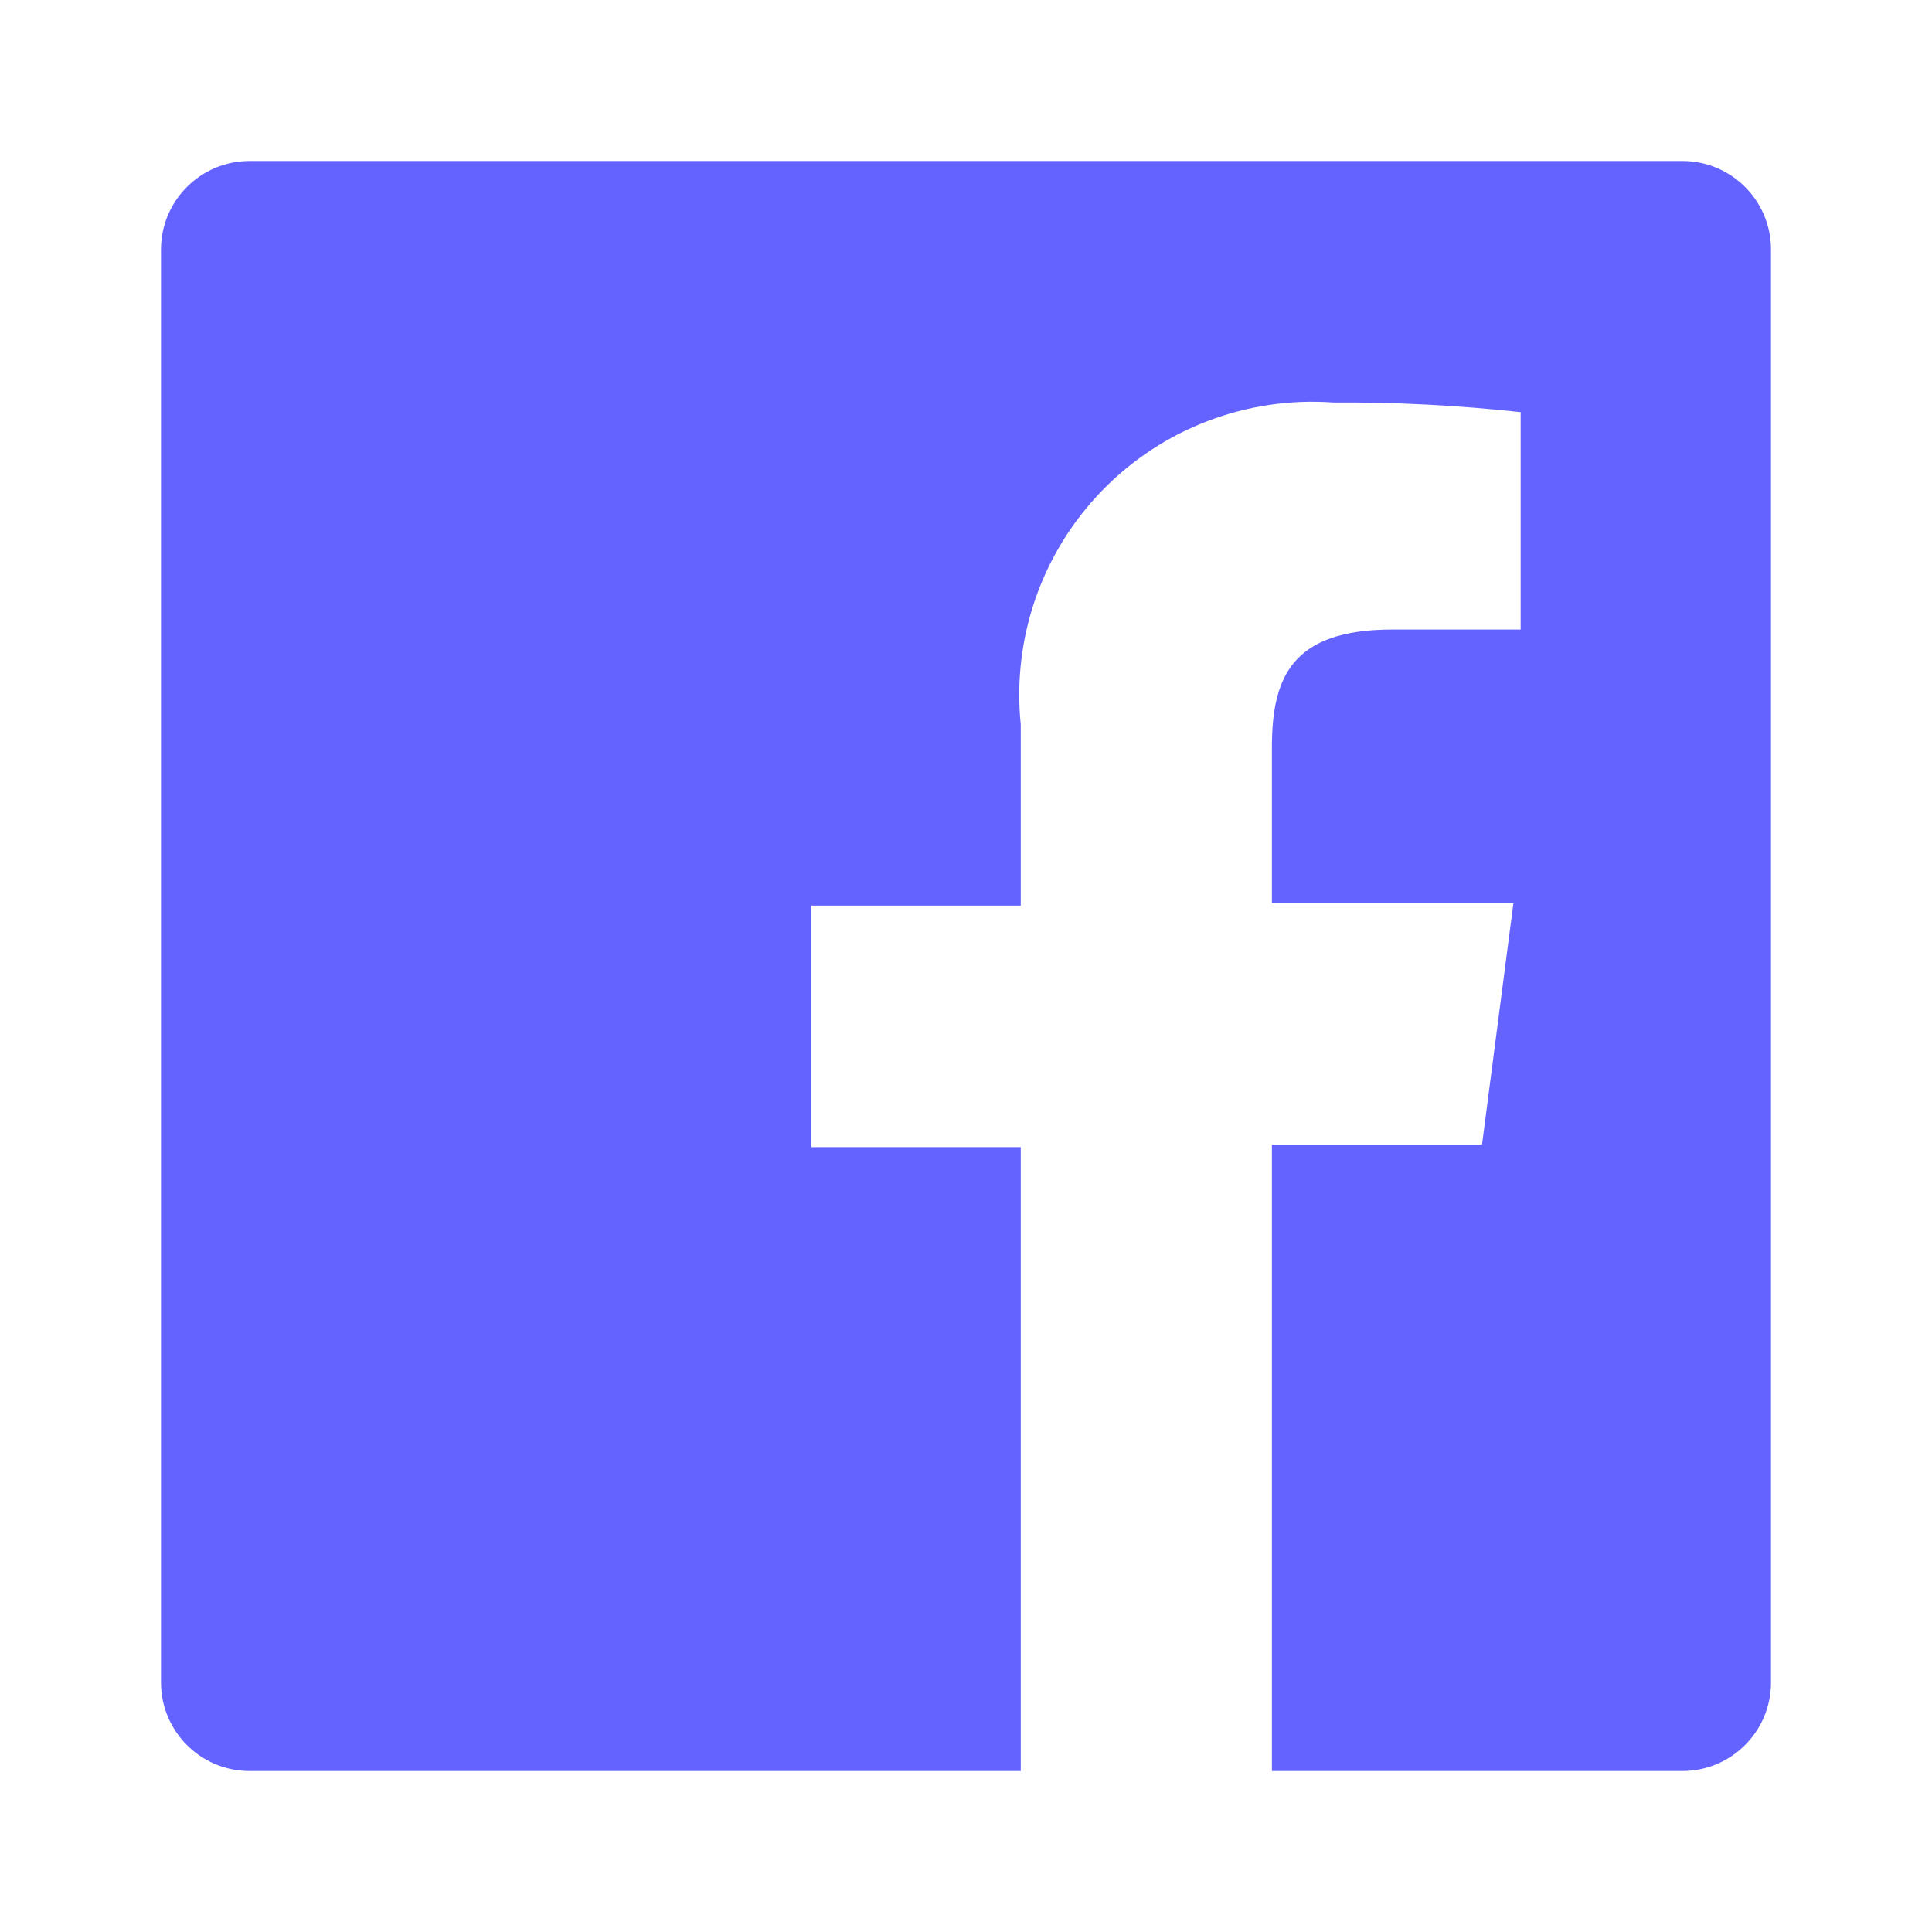
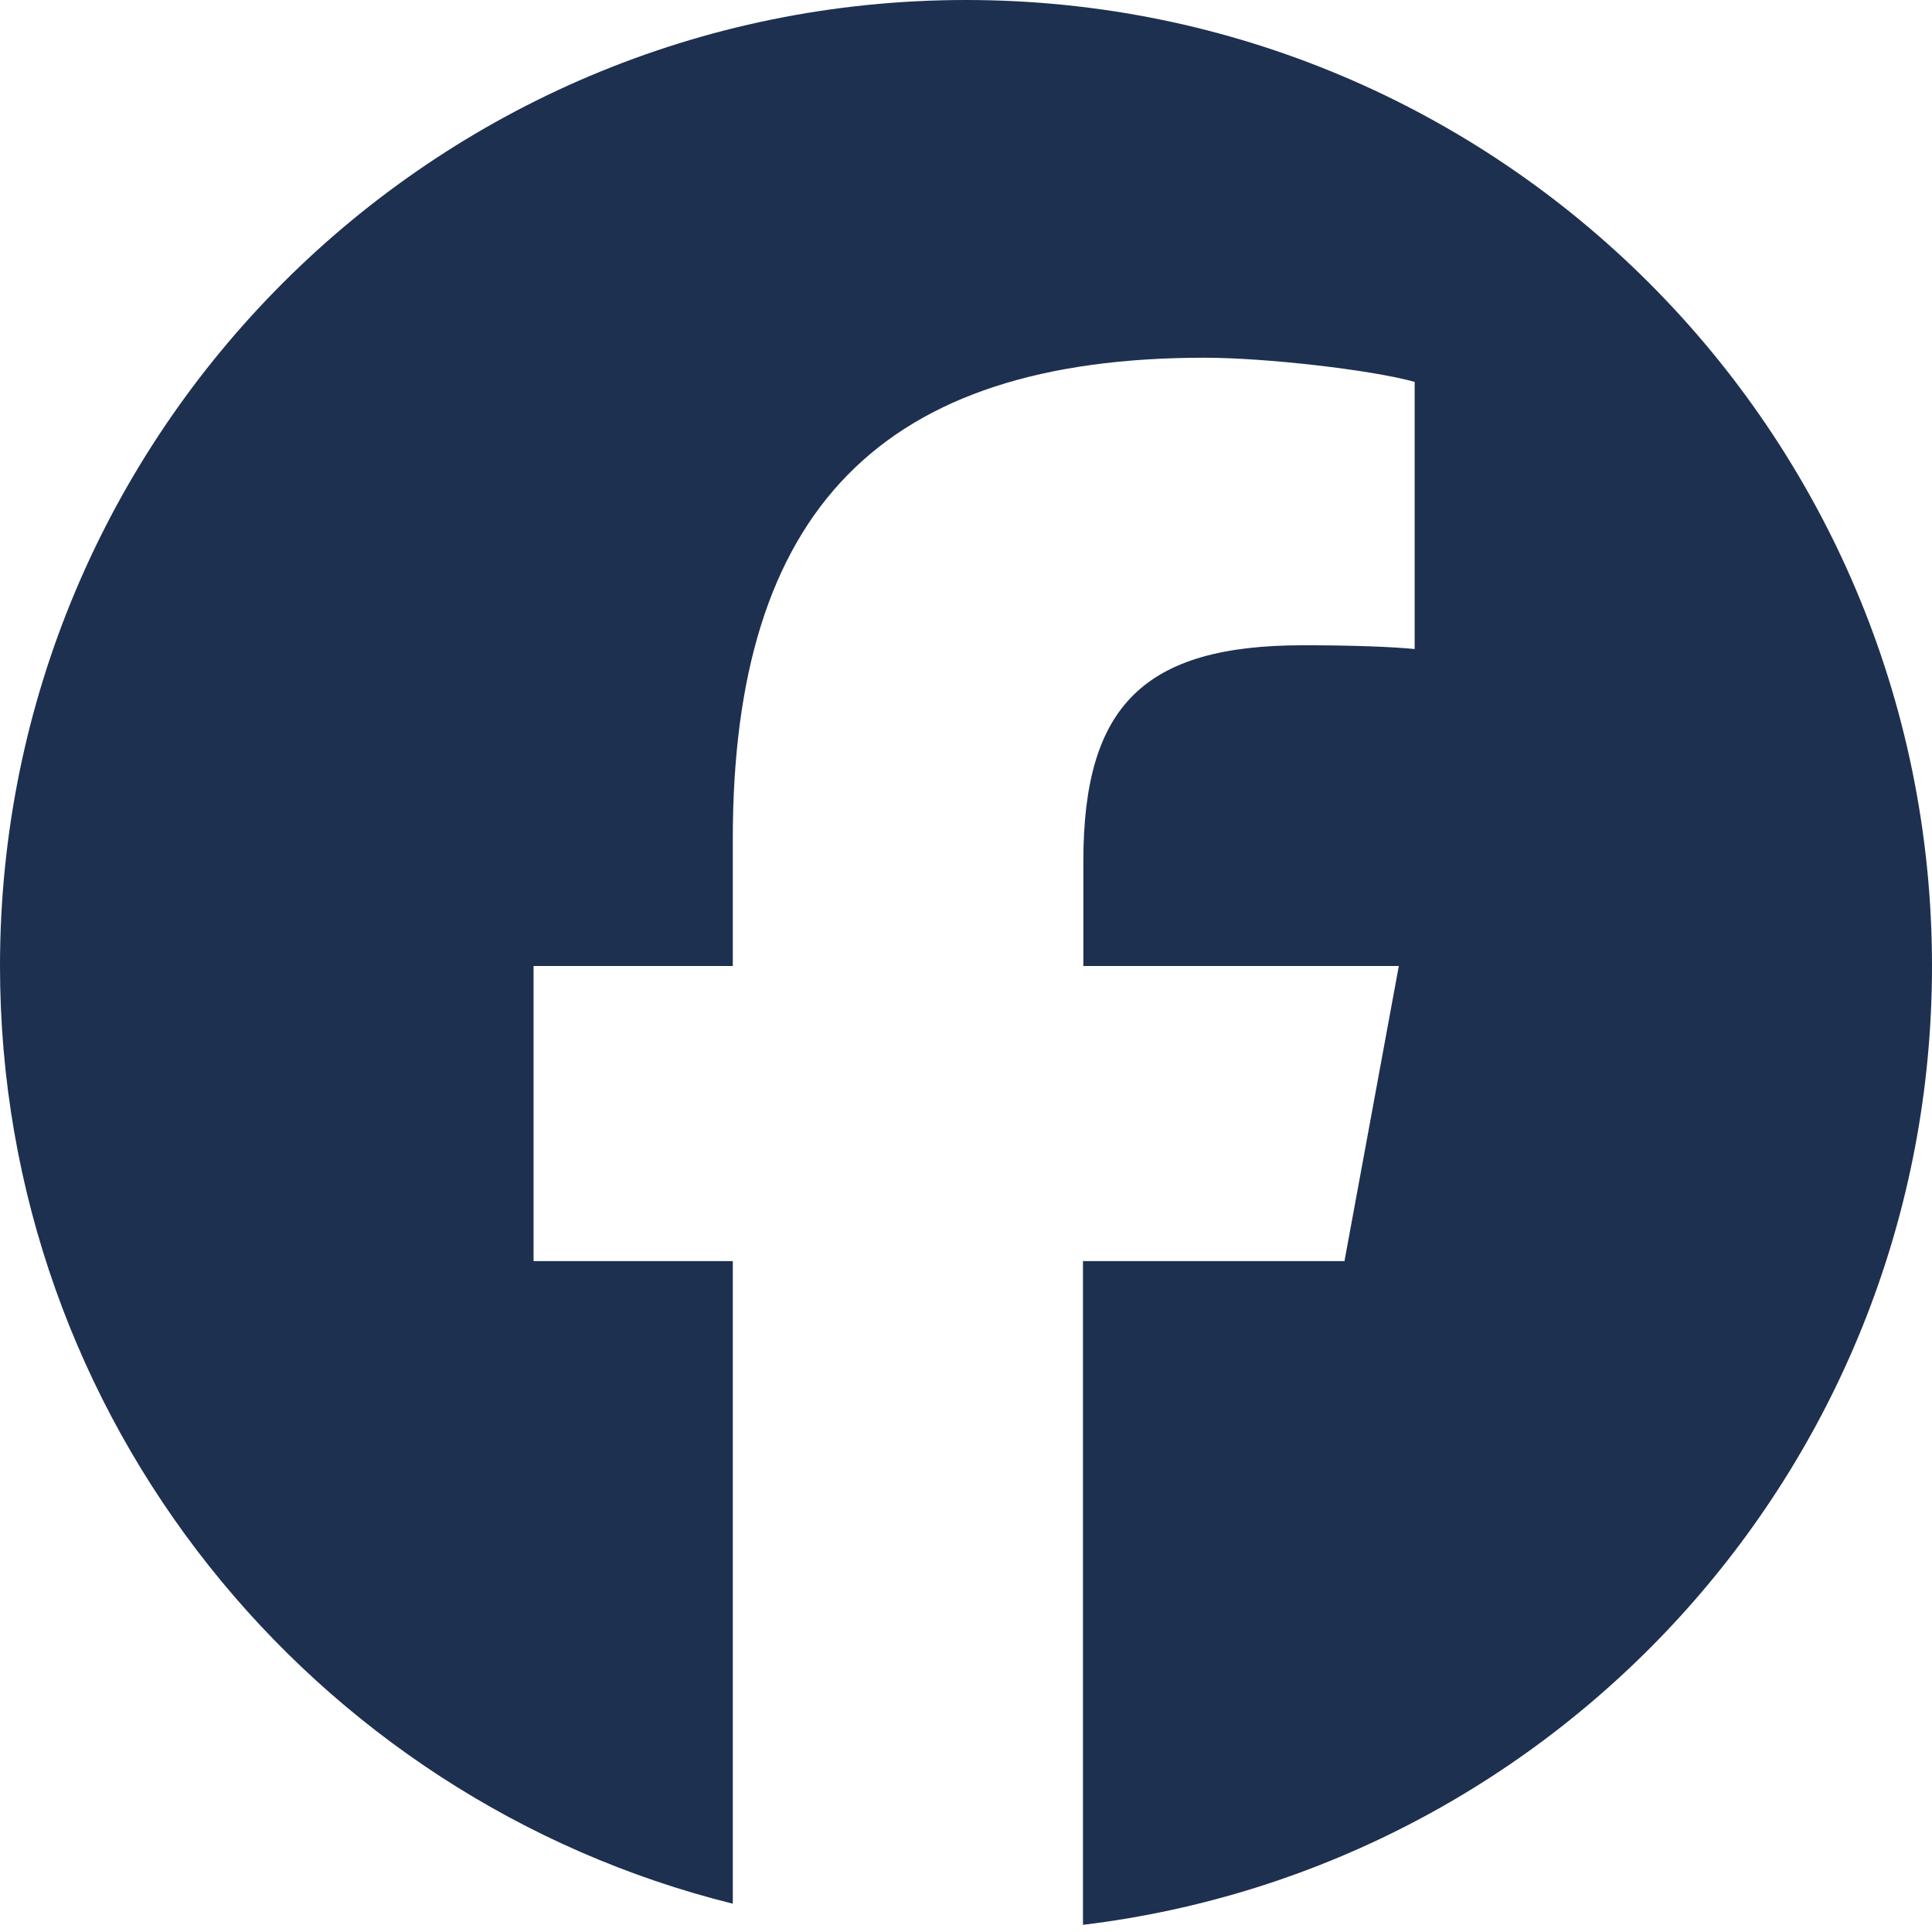
- <svg xmlns="http://www.w3.org/2000/svg" data-name="Layer 1" viewBox="0 0 24 24" id="facebook">
-   <path fill="#6563FF" d="M20.9,2H3.1A1.1,1.1,0,0,0,2,3.1V20.9A1.1,1.1,0,0,0,3.1,22h9.58V14.25h-2.6v-3h2.6V9a3.64,3.64,0,0,1,3.88-4,20.26,20.26,0,0,1,2.33.12v2.7H17.3c-1.26,0-1.5.6-1.5,1.47v1.93h3l-.39,3H15.8V22h5.1A1.1,1.1,0,0,0,22,20.9V3.1A1.1,1.1,0,0,0,20.9,2Z" />
+ <svg xmlns="http://www.w3.org/2000/svg" height="16" width="16" viewBox="0 0 512 512">
+   <path opacity="1" fill="#1E3050" d="M512 256C512 114.6 397.4 0 256 0S0 114.6 0 256C0 376 82.7 476.8 194.2 504.5V334.2H141.4V256h52.8V222.3c0-87.1 39.4-127.5 125-127.5c16.2 0 44.2 3.2 55.7 6.4V172c-6-.6-16.5-1-29.6-1c-42 0-58.2 15.9-58.2 57.2V256h83.6l-14.4 78.2H287V510.1C413.8 494.8 512 386.9 512 256h0z" />
</svg>
